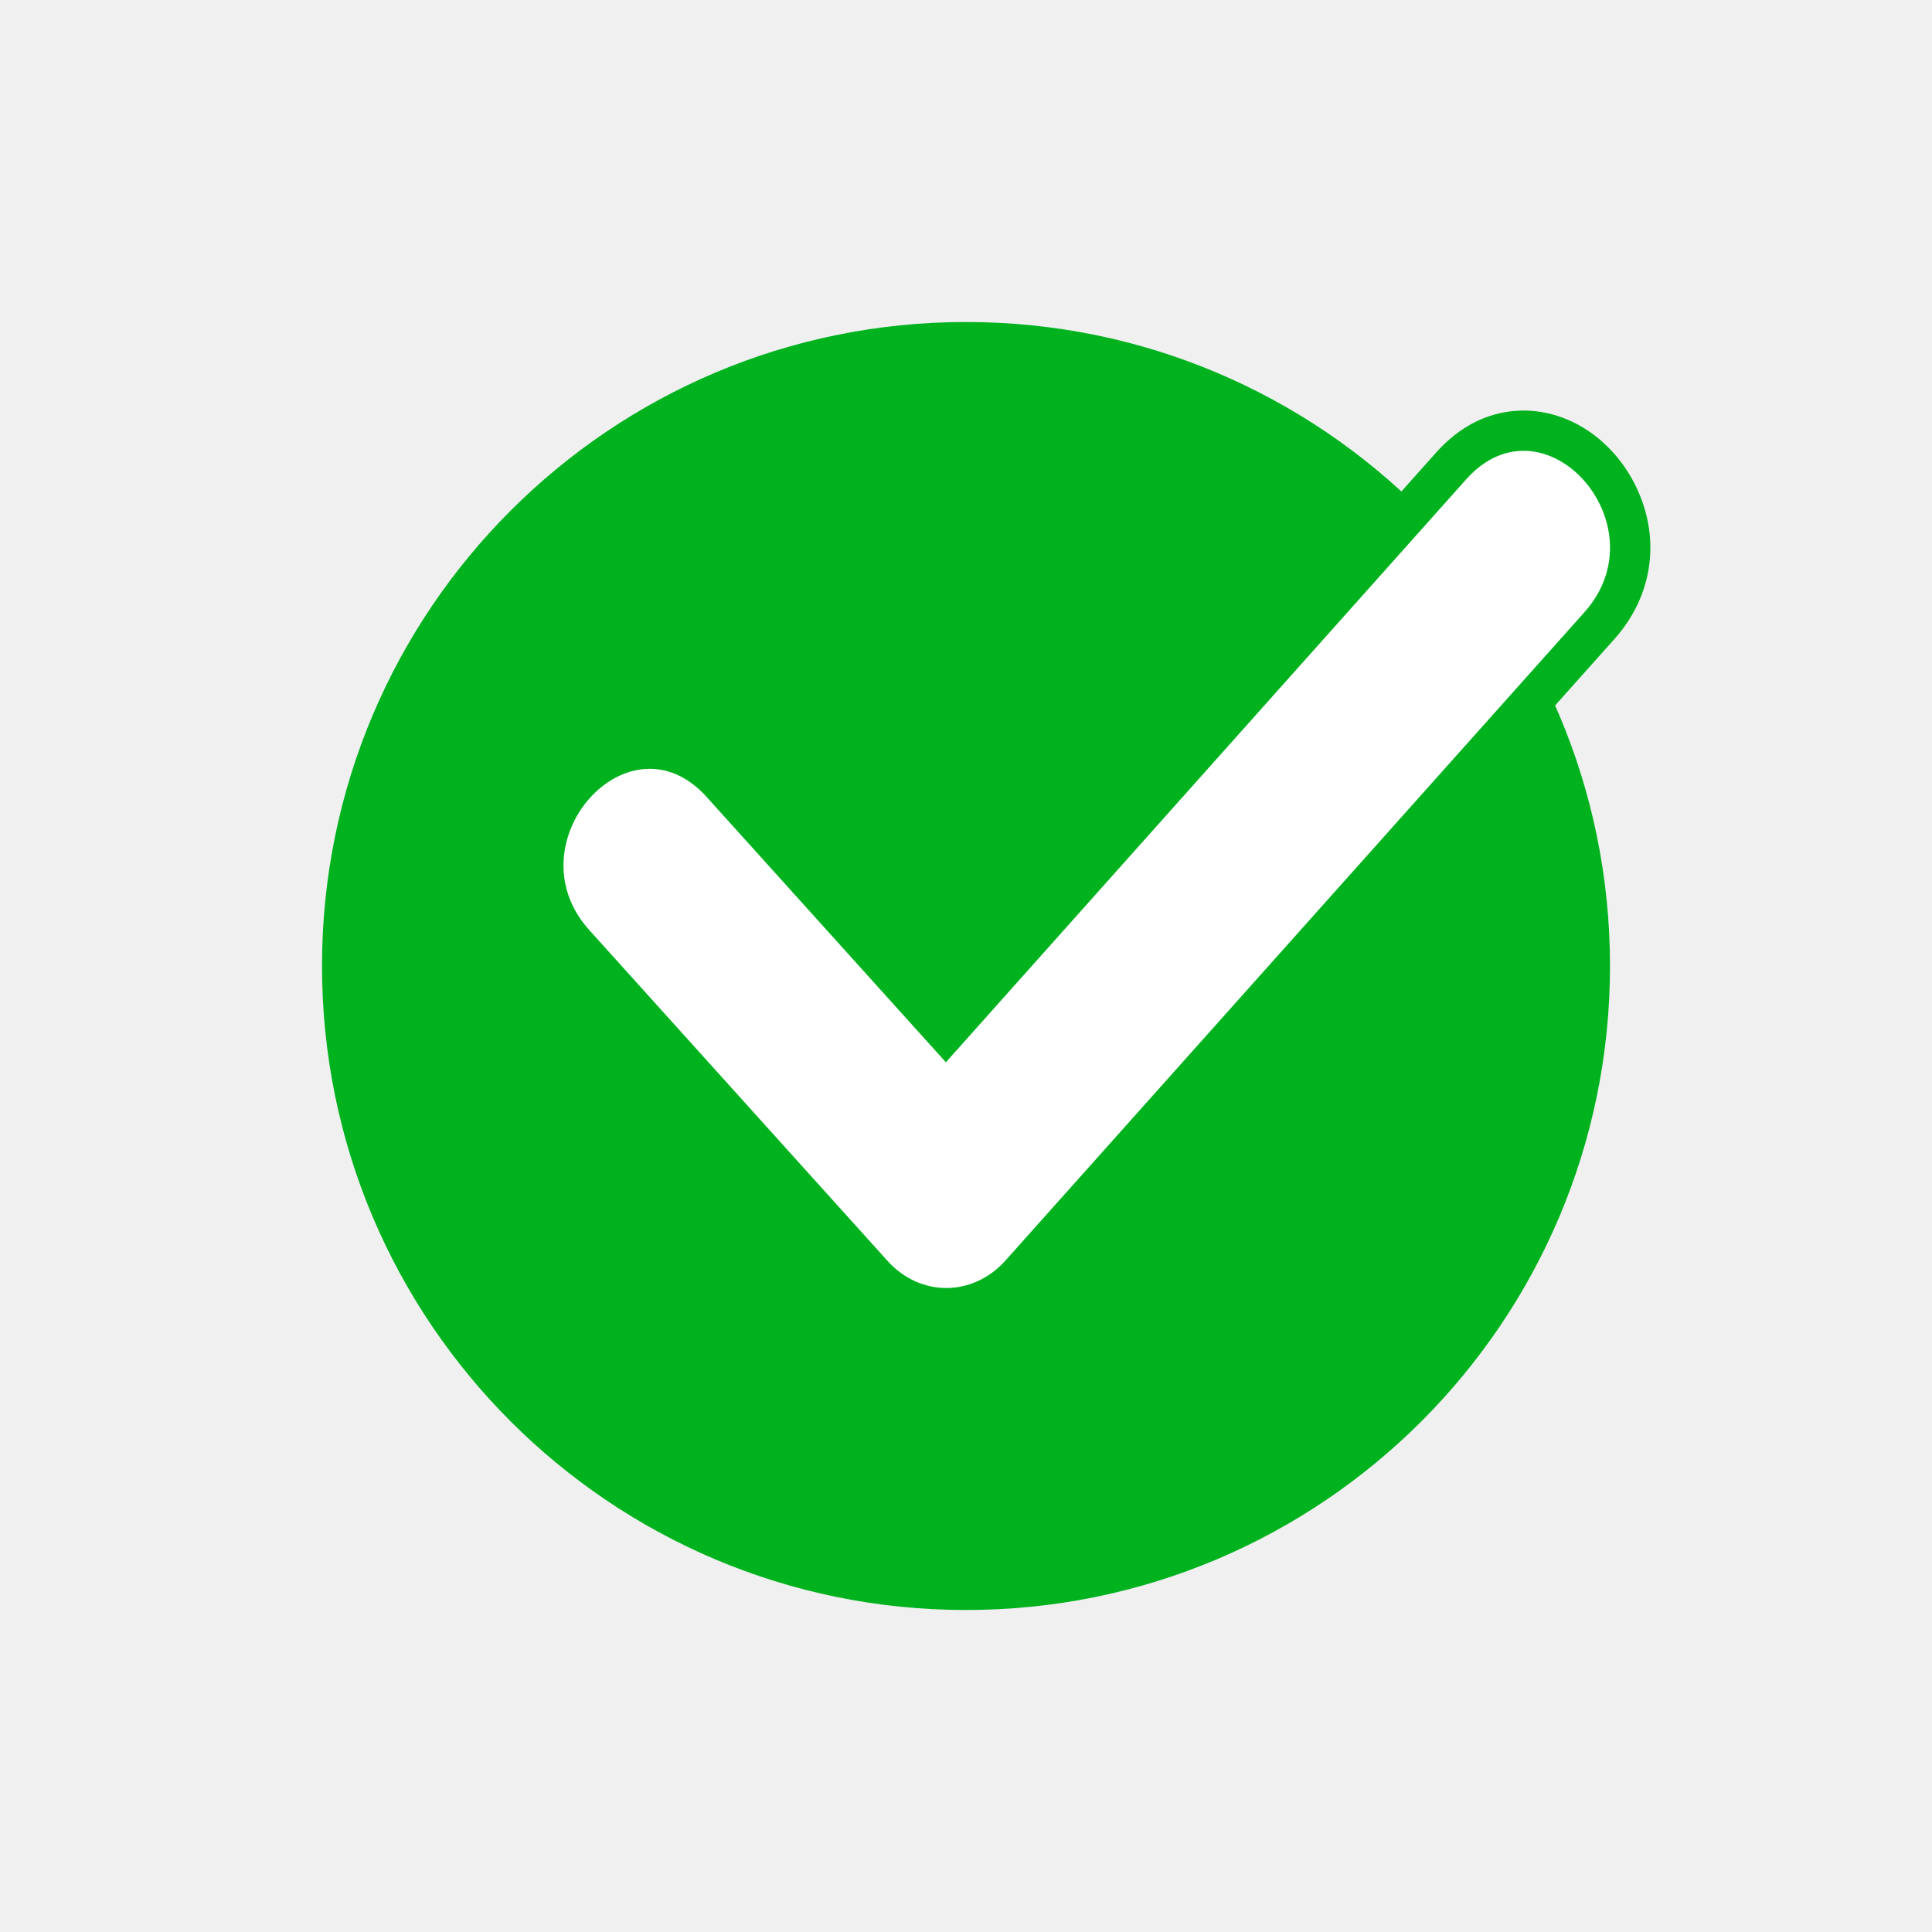
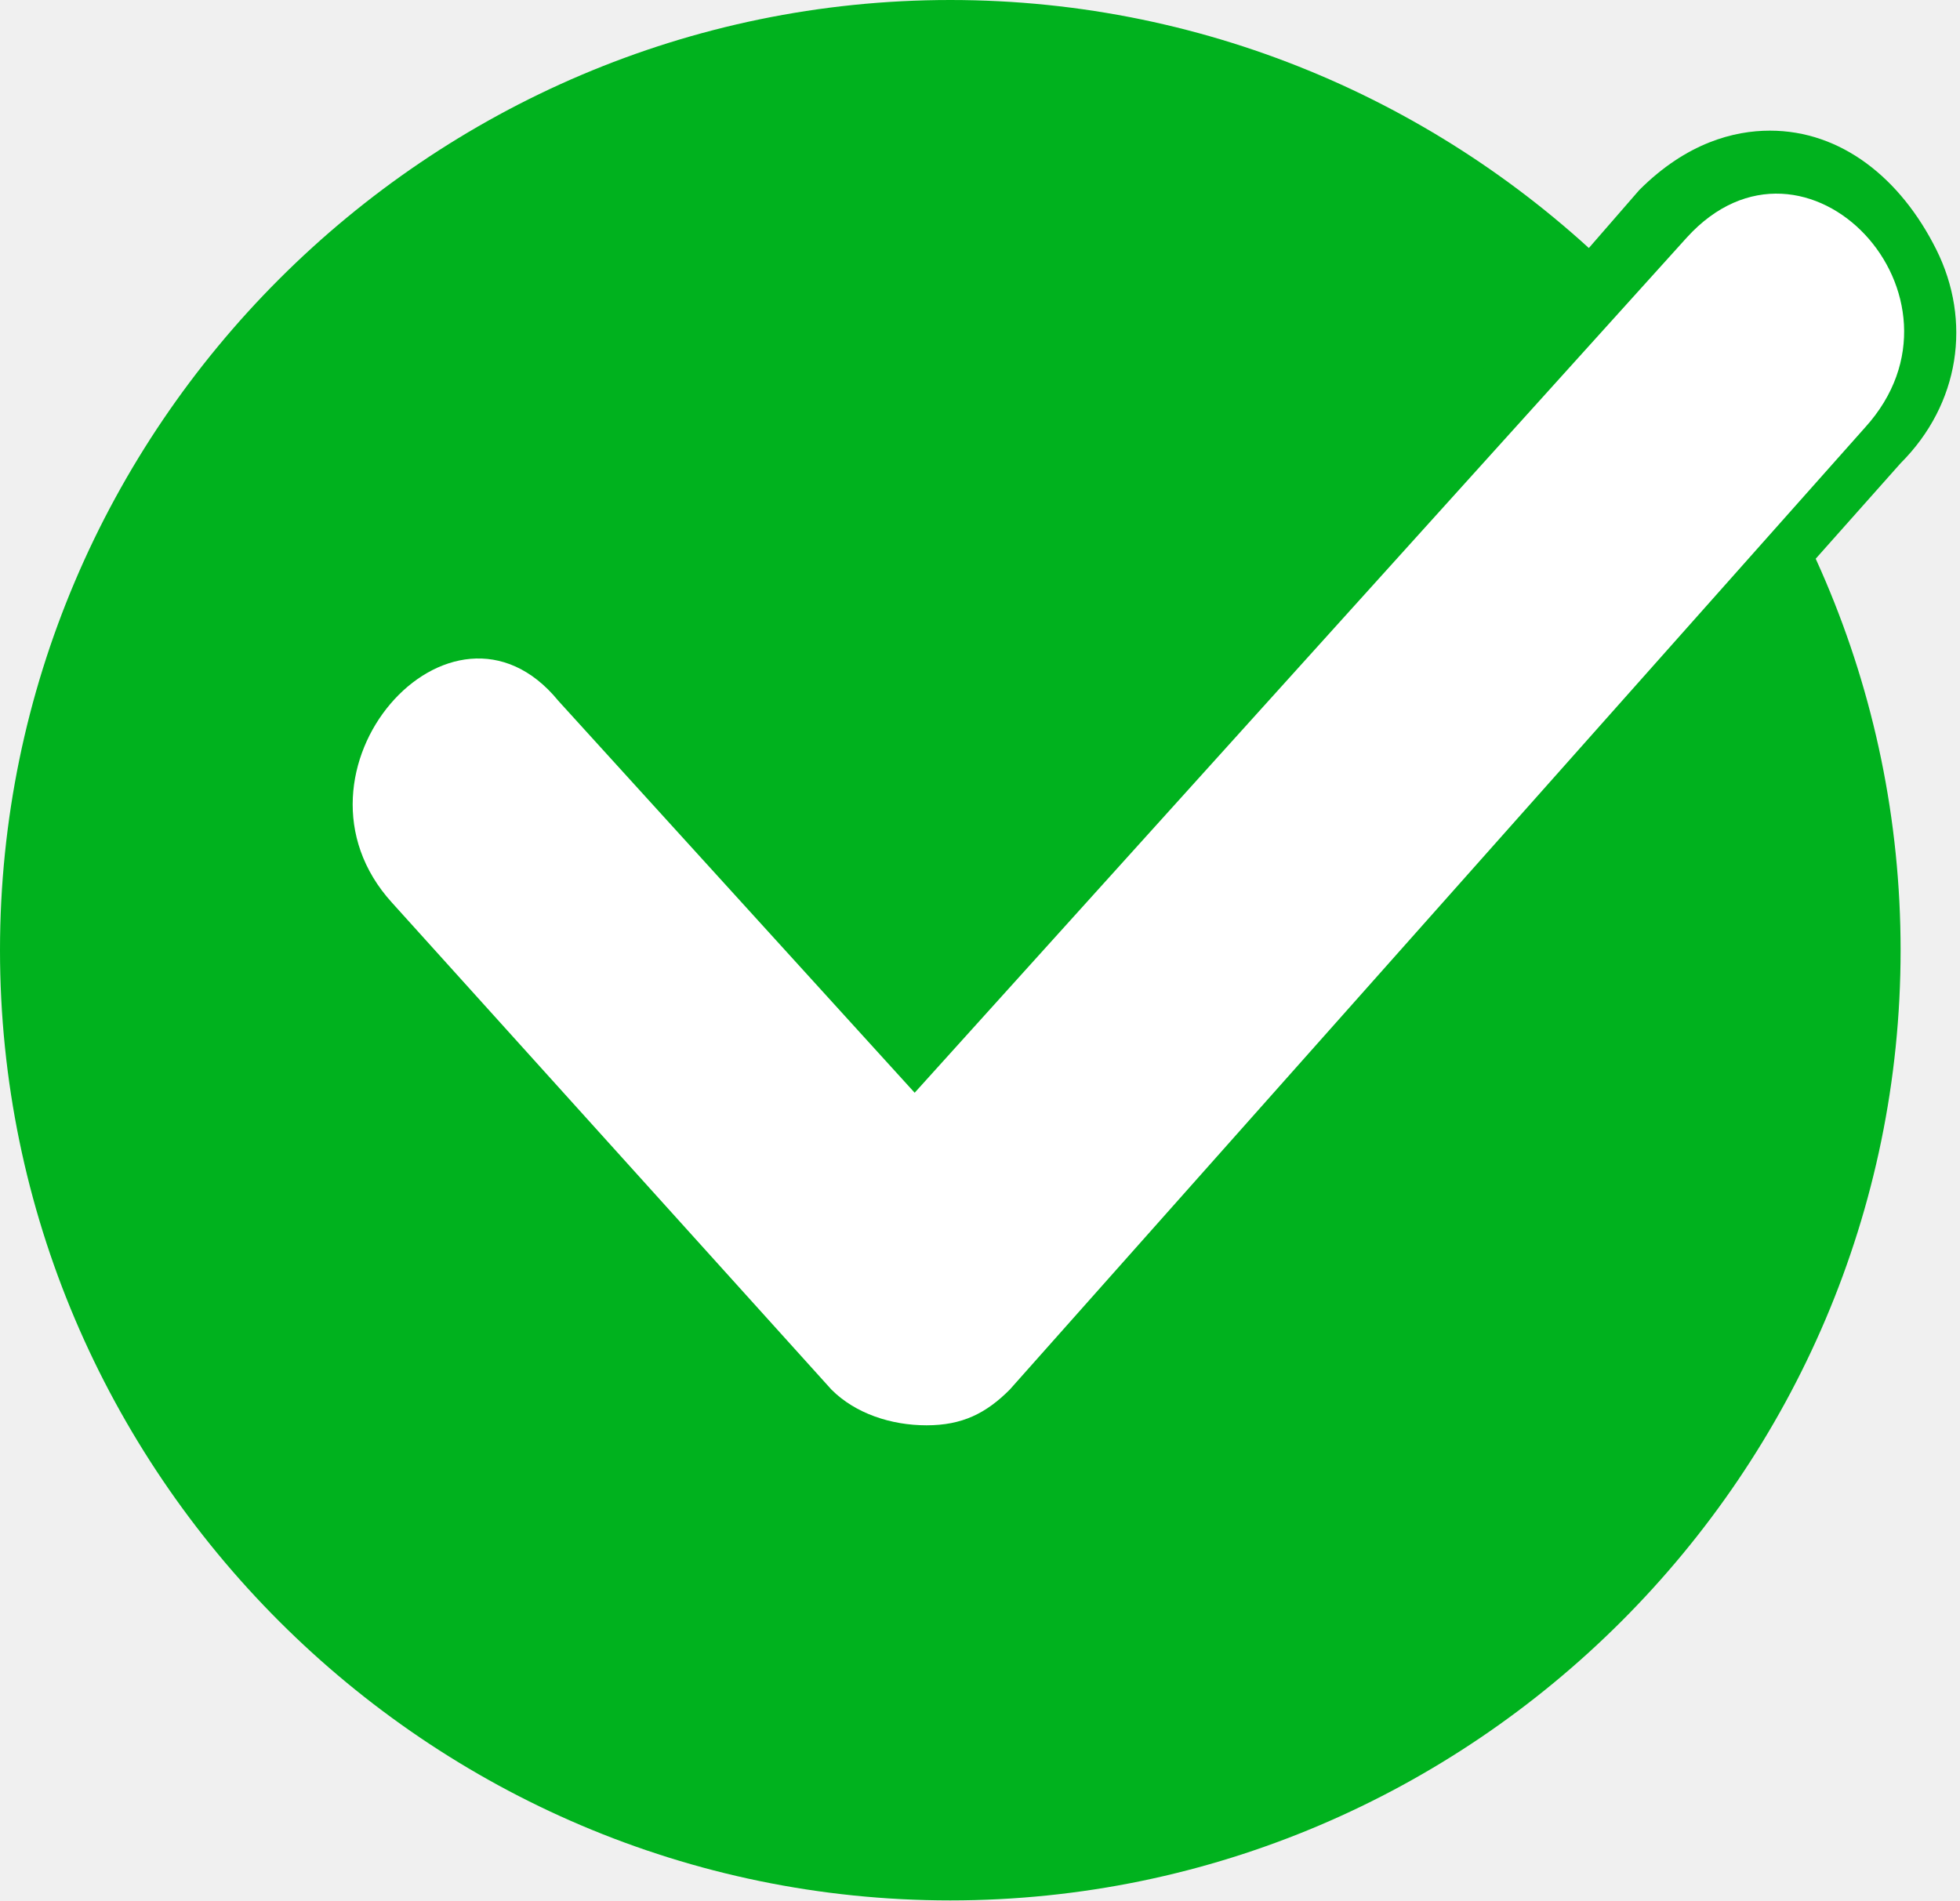
- <svg xmlns="http://www.w3.org/2000/svg" width="24" height="24" viewBox="0 0 24 24">
-   <defs>
-     <style>
-       .cls-1 {
-         fill: #00b21e;
-       }
- 
-       .cls-2 {
-         fill: #fff;
-       }
- 
-       .cls-3 {
-         fill: none;
-       }
- 
-       .cls-4, .cls-5 {
-         stroke: none;
-       }
- 
-       .cls-5 {
-         fill: #00b21e;
-       }
-     </style>
-   </defs>
-   <g id="Group_2348" data-name="Group 2348" transform="translate(-1112 -76)">
+ <svg xmlns="http://www.w3.org/2000/svg" version="1.1" id="Layer_1" x="0" y="0" viewBox="0 0 16.5 16" xml:space="preserve">
+   <style>.st0{fill:#00b21e}</style>
+   <g id="Group_2348" transform="translate(-1112 -76)">
    <g id="Active" transform="translate(1141 80)">
-       <rect id="Rectangle_225" data-name="Rectangle 225" class="cls-1" width="16" height="16" rx="8" transform="translate(-25)" />
-       <g id="Path_1269" data-name="Path 1269" class="cls-2" transform="translate(-26 -3.4)">
-         <path class="cls-4" d="M 8.755 15.65 C 8.407 15.65 8.082 15.5 7.838 15.229 L 4.132 11.117 C 3.734 10.674 3.64 10.088 3.881 9.549 C 4.107 9.041 4.585 8.701 5.071 8.701 C 5.302 8.701 5.644 8.776 5.966 9.135 L 8.749 12.221 L 15.026 5.188 C 15.349 4.826 15.694 4.75 15.926 4.75 C 16.412 4.75 16.891 5.091 17.118 5.598 C 17.36 6.137 17.267 6.724 16.87 7.169 L 9.675 15.226 C 9.431 15.499 9.105 15.65 8.755 15.65 Z" />
-         <path class="cls-5" d="M 8.755 15.4 C 9.021 15.4 9.286 15.286 9.489 15.06 L 16.684 7.003 C 17.651 5.919 16.18 4.27 15.213 5.355 L 8.75 12.596 L 5.78 9.302 C 4.813 8.224 3.35 9.872 4.317 10.95 L 8.024 15.062 C 8.226 15.287 8.491 15.4 8.755 15.4 M 8.755 15.9 C 8.335 15.9 7.944 15.721 7.652 15.396 L 3.946 11.285 C 3.48 10.765 3.37 10.079 3.652 9.447 C 3.922 8.842 4.479 8.451 5.071 8.451 C 5.353 8.451 5.769 8.54 6.152 8.968 L 8.748 11.847 L 14.84 5.022 C 15.224 4.59 15.643 4.5 15.926 4.5 C 16.518 4.5 17.076 4.891 17.347 5.496 C 17.629 6.127 17.521 6.815 17.057 7.336 L 9.862 15.393 C 9.57 15.72 9.177 15.9 8.755 15.9 Z" />
+       <path id="Rectangle_225" class="st0" d="M-21-4c4.4 0 8 3.6 8 8s-3.6 8-8 8-8-3.6-8-8 3.6-8 8-8z" />
+       <g id="Path_1269">
+         <path d="M4.8 11.7c-.3 0-.7-.1-.9-.4L.1 7.1c-.4-.4-.5-1-.3-1.6.3-.5.8-.8 1.3-.8.2 0 .6.1.9.4l2.8 3.1 6.3-7c.3-.4.7-.4.9-.4.5 0 1 .3 1.2.8.2.5.1 1.1-.2 1.6l-7.2 8.1c-.4.2-.7.4-1 .4z" fill="#fff" transform="translate(-26 -3.4)" />
+         <path class="st0" d="M4.8 11.4c.3 0 .5-.1.7-.3L12.7 3c1-1.1-.5-2.7-1.5-1.6L4.7 8.6l-3-3.3C.8 4.2-.7 5.9.3 7L4 11.1c.2.2.5.3.8.3m0 .5c-.4 0-.8-.2-1.1-.5L0 7.3c-.5-.5-.6-1.2-.3-1.8.3-.6.8-1 1.4-1 .3 0 .7.1 1.1.5l2.6 2.9 6-6.9c.4-.4.8-.5 1.1-.5.6 0 1.1.4 1.4 1 .3.6.2 1.3-.3 1.8l-7.2 8.1c-.2.3-.6.5-1 .5z" transform="translate(-26 -3.4)" />
      </g>
    </g>
-     <rect id="Rectangle_1154" data-name="Rectangle 1154" class="cls-3" width="24" height="24" transform="translate(1112 76)" />
  </g>
</svg>
